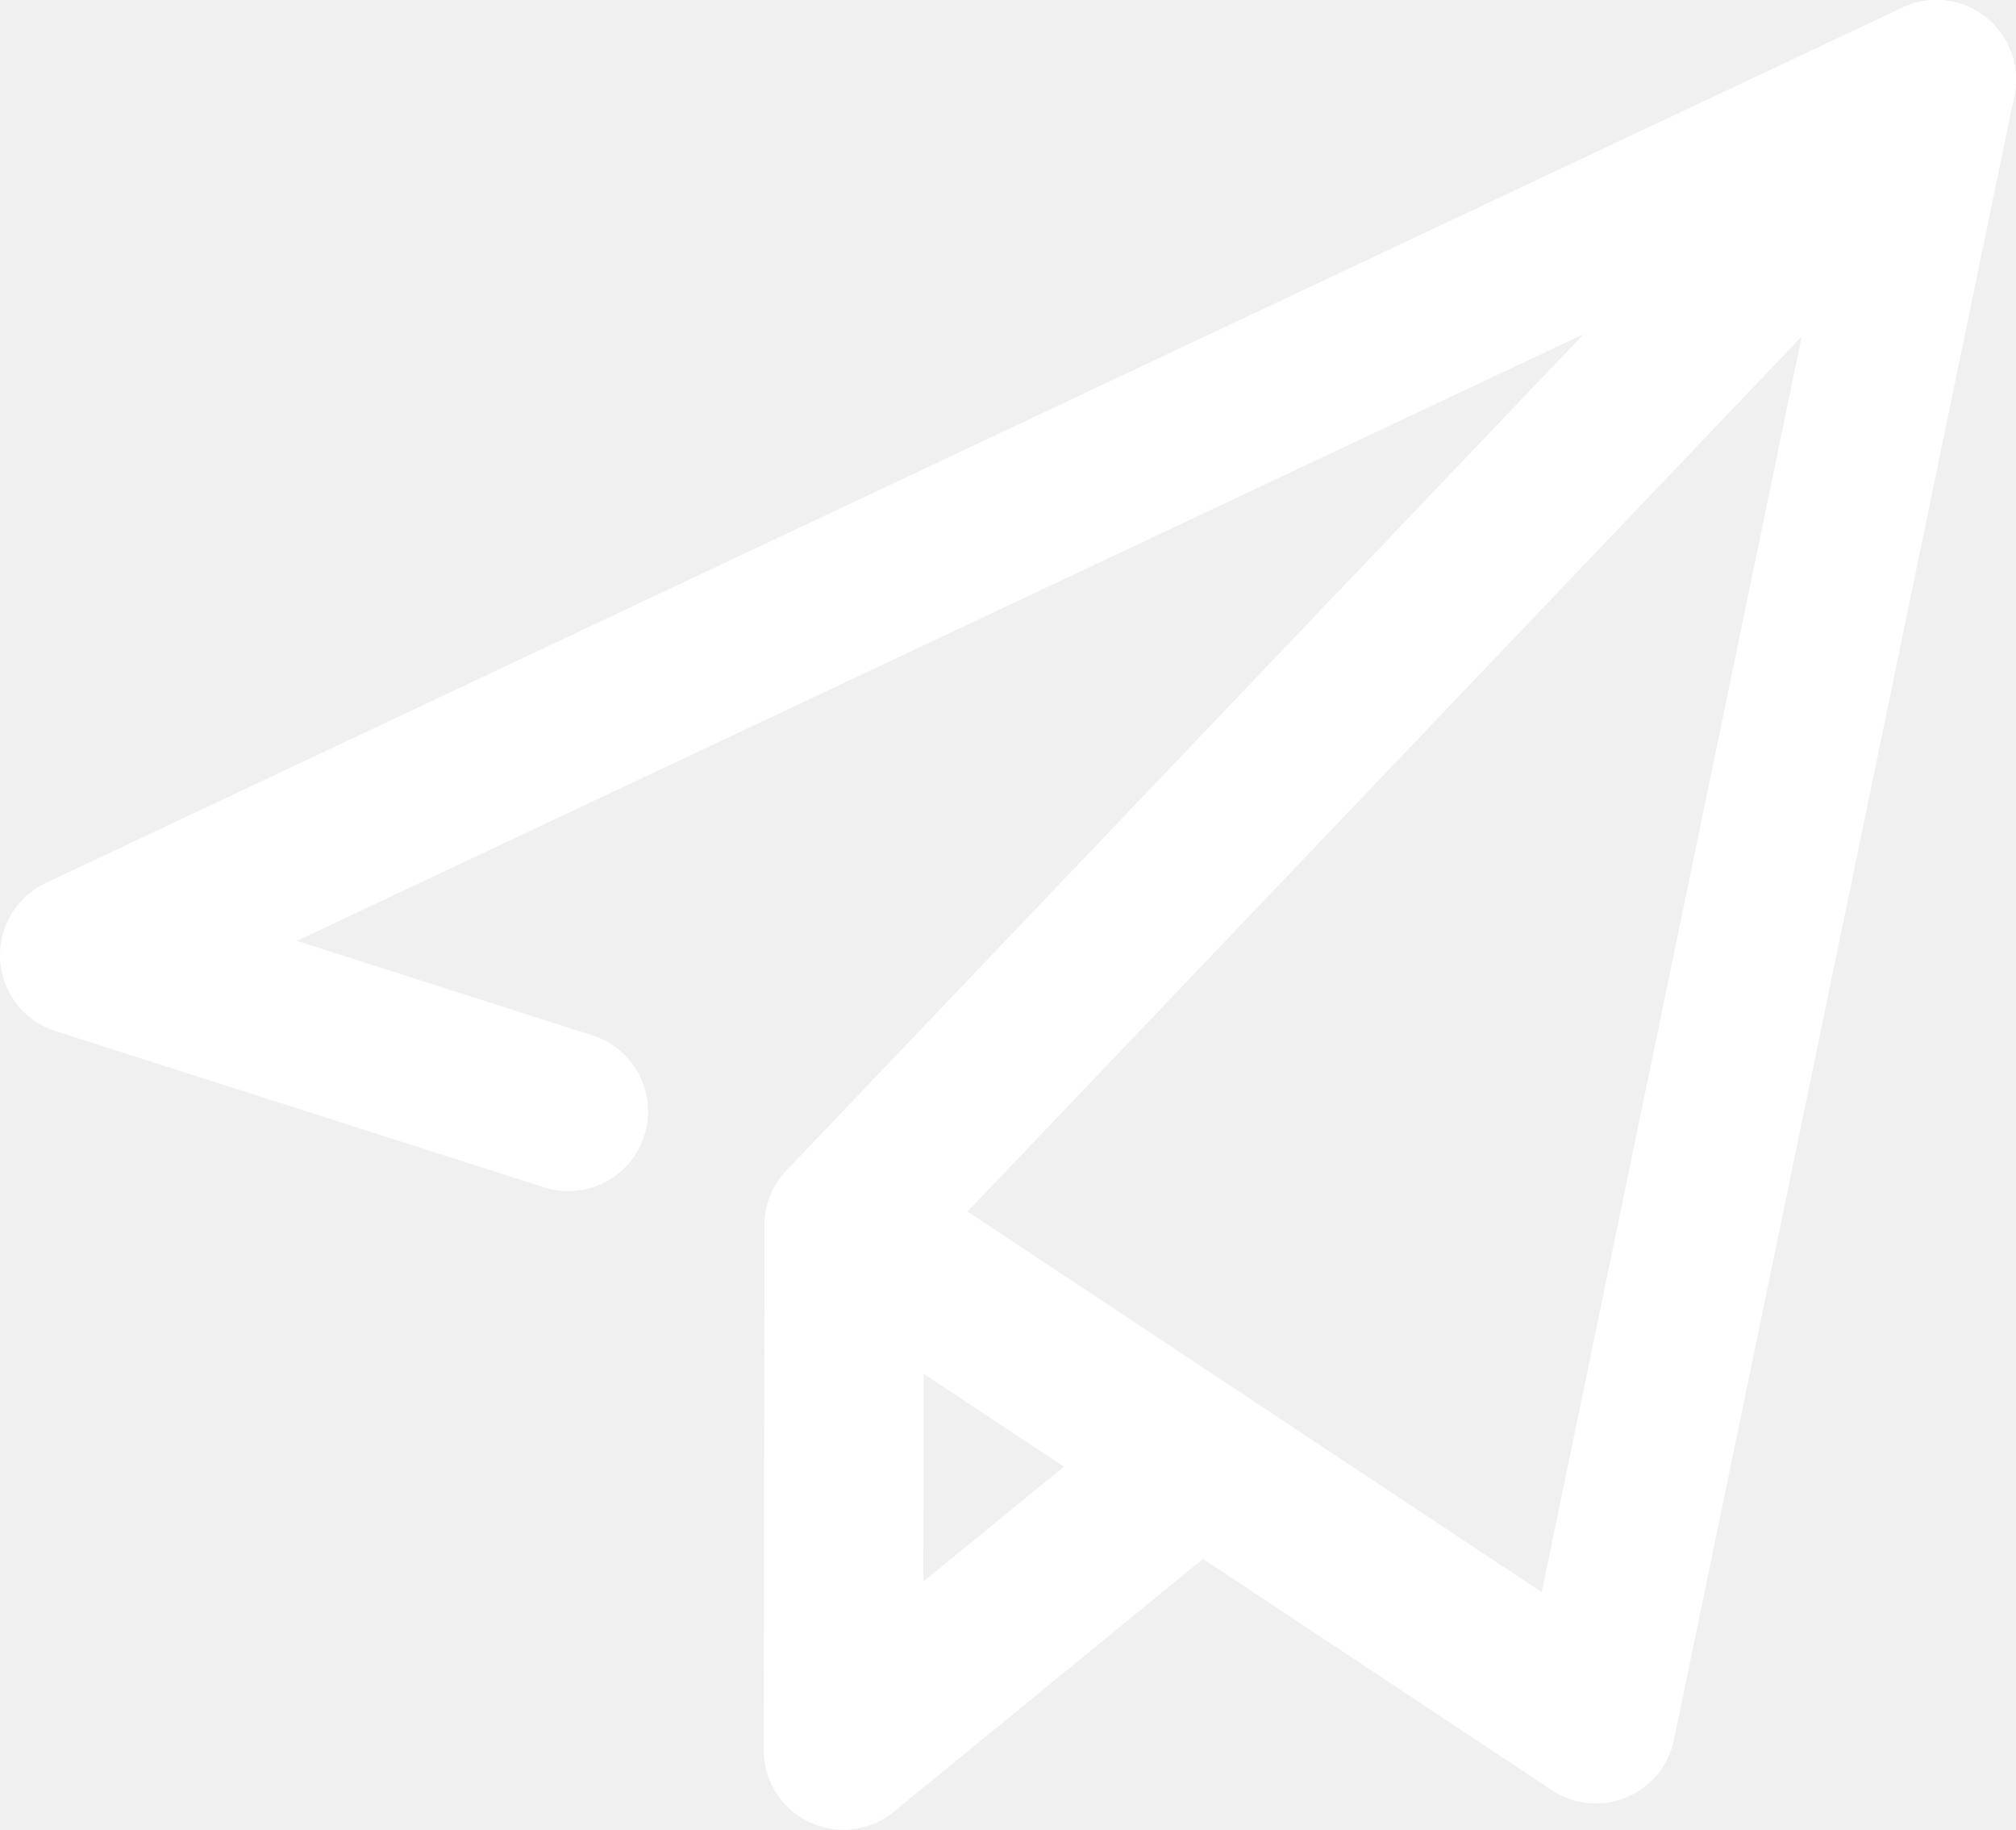
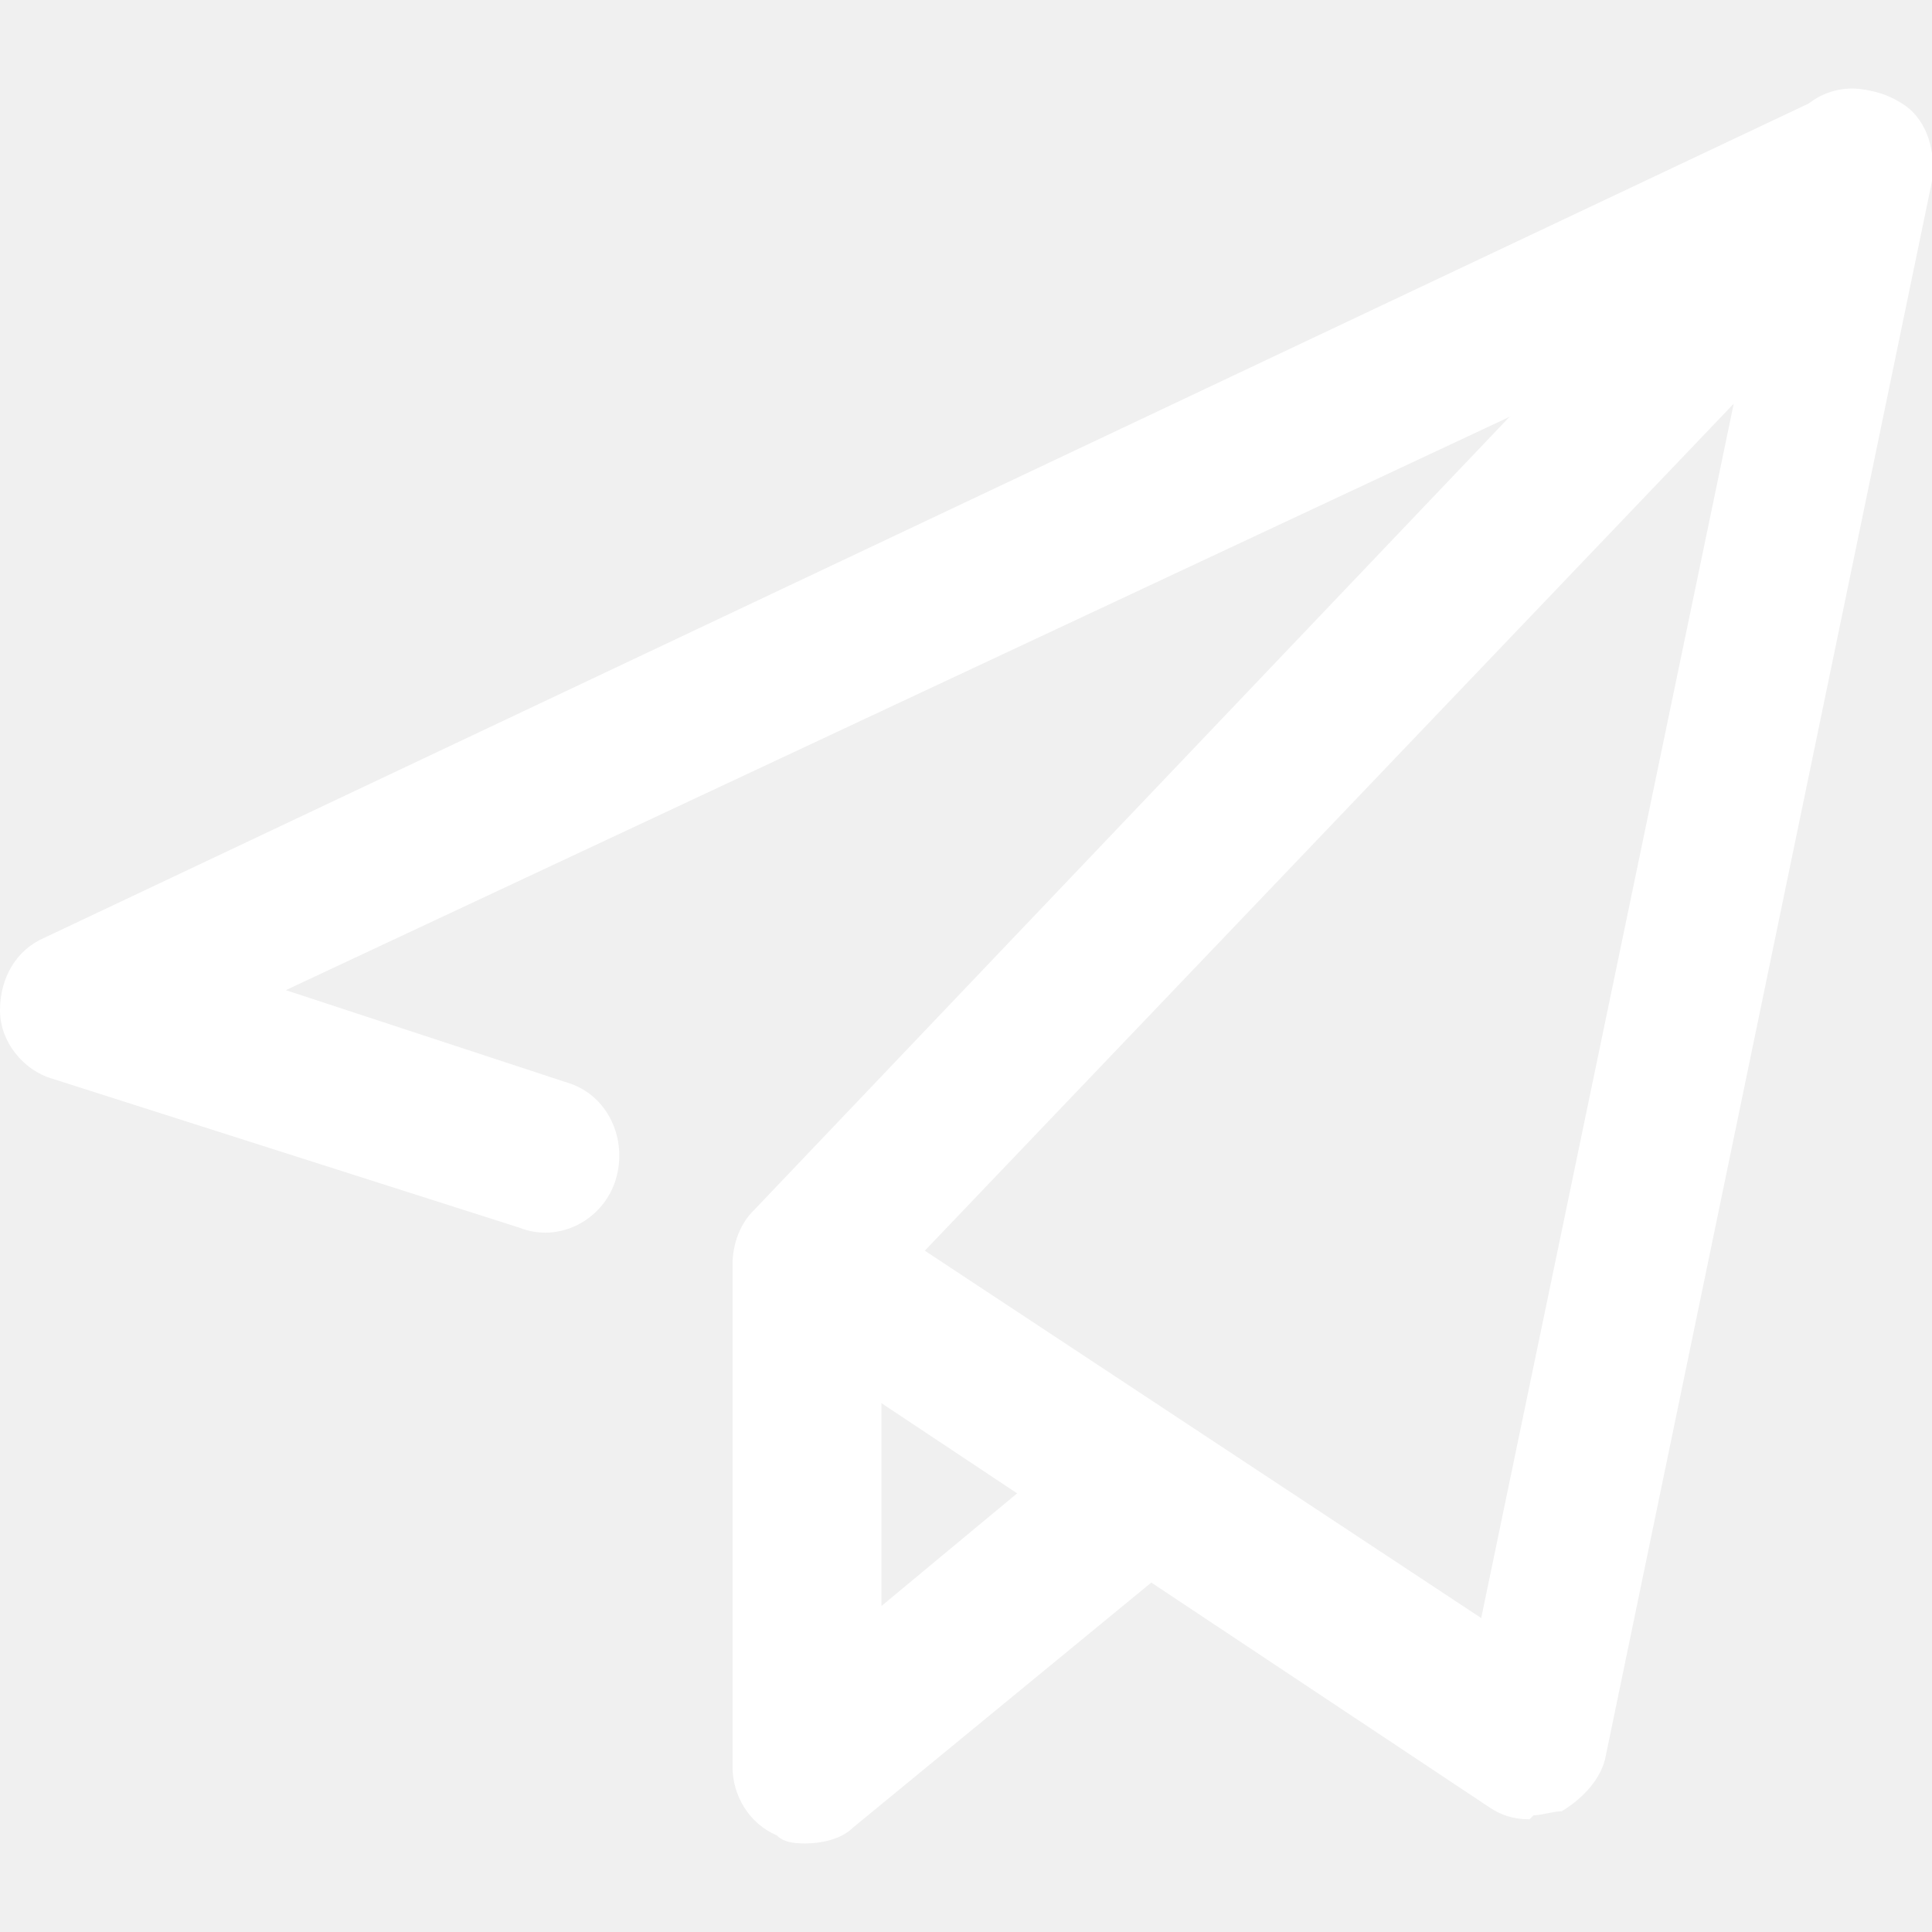
- <svg xmlns="http://www.w3.org/2000/svg" id="_圖層_2" viewBox="0 0 25.29 22.95">
+ <svg xmlns="http://www.w3.org/2000/svg" version="1.1" viewBox="0 0 48 48">
  <defs>
-     <style>.cls-1{fill:none;stroke:#fff;stroke-linecap:round;stroke-linejoin:round;stroke-width:2px;}</style>
+     <style>
+       .cls-1 {
+         fill: #fff;
+       }
+     </style>
  </defs>
-   <g id="ICON">
-     <polyline class="cls-1" points="7.13 13.94 1 11.98 24.29 1 20.02 21.62 10.59 15.37" />
-     <polyline class="cls-1" points="15.03 18.31 10.58 21.95 10.59 15.37 24.29 1" />
+   <g>
+     <g id="_圖層_2">
+       <g id="ICON">
+         <path class="cls-1" d="M38,45.2c-.4,0-.7-.1-1-.3l-17.9-11.9c-.9-.6-1.1-1.8-.5-2.6.6-.9,1.8-1.1,2.6-.5l15.6,10.3,6.8-32.7L7.1,24.6l7,2.3c1,.3,1.5,1.4,1.2,2.4-.3,1-1.4,1.6-2.4,1.2l-11.6-3.7c-.7-.2-1.3-.9-1.3-1.7,0-.8.4-1.5,1.1-1.8L45.3,2.4c.7-.3,1.4-.2,2,.2.6.4.8,1.2.7,1.9l-8.1,39.1c-.1.6-.6,1.1-1.1,1.4-.2,0-.5.1-.7.1Z" />
+         <path class="cls-1" d="M20.1,45.8c-.3,0-.6,0-.8-.2-.7-.3-1.1-1-1.1-1.7v-12.5c0-.5.2-1,.5-1.3L44.7,2.8c.7-.8,1.9-.8,2.7,0,.8.7.8,1.9,0,2.7l-25.5,26.7v7.7s5.3-4.4,5.3-4.4c.8-.7,2-.5,2.7.3.7.8.5,2-.3,2.7l-8.4,6.9c-.3.3-.8.4-1.2.4Z" />
+       </g>
+     </g>
  </g>
</svg>
